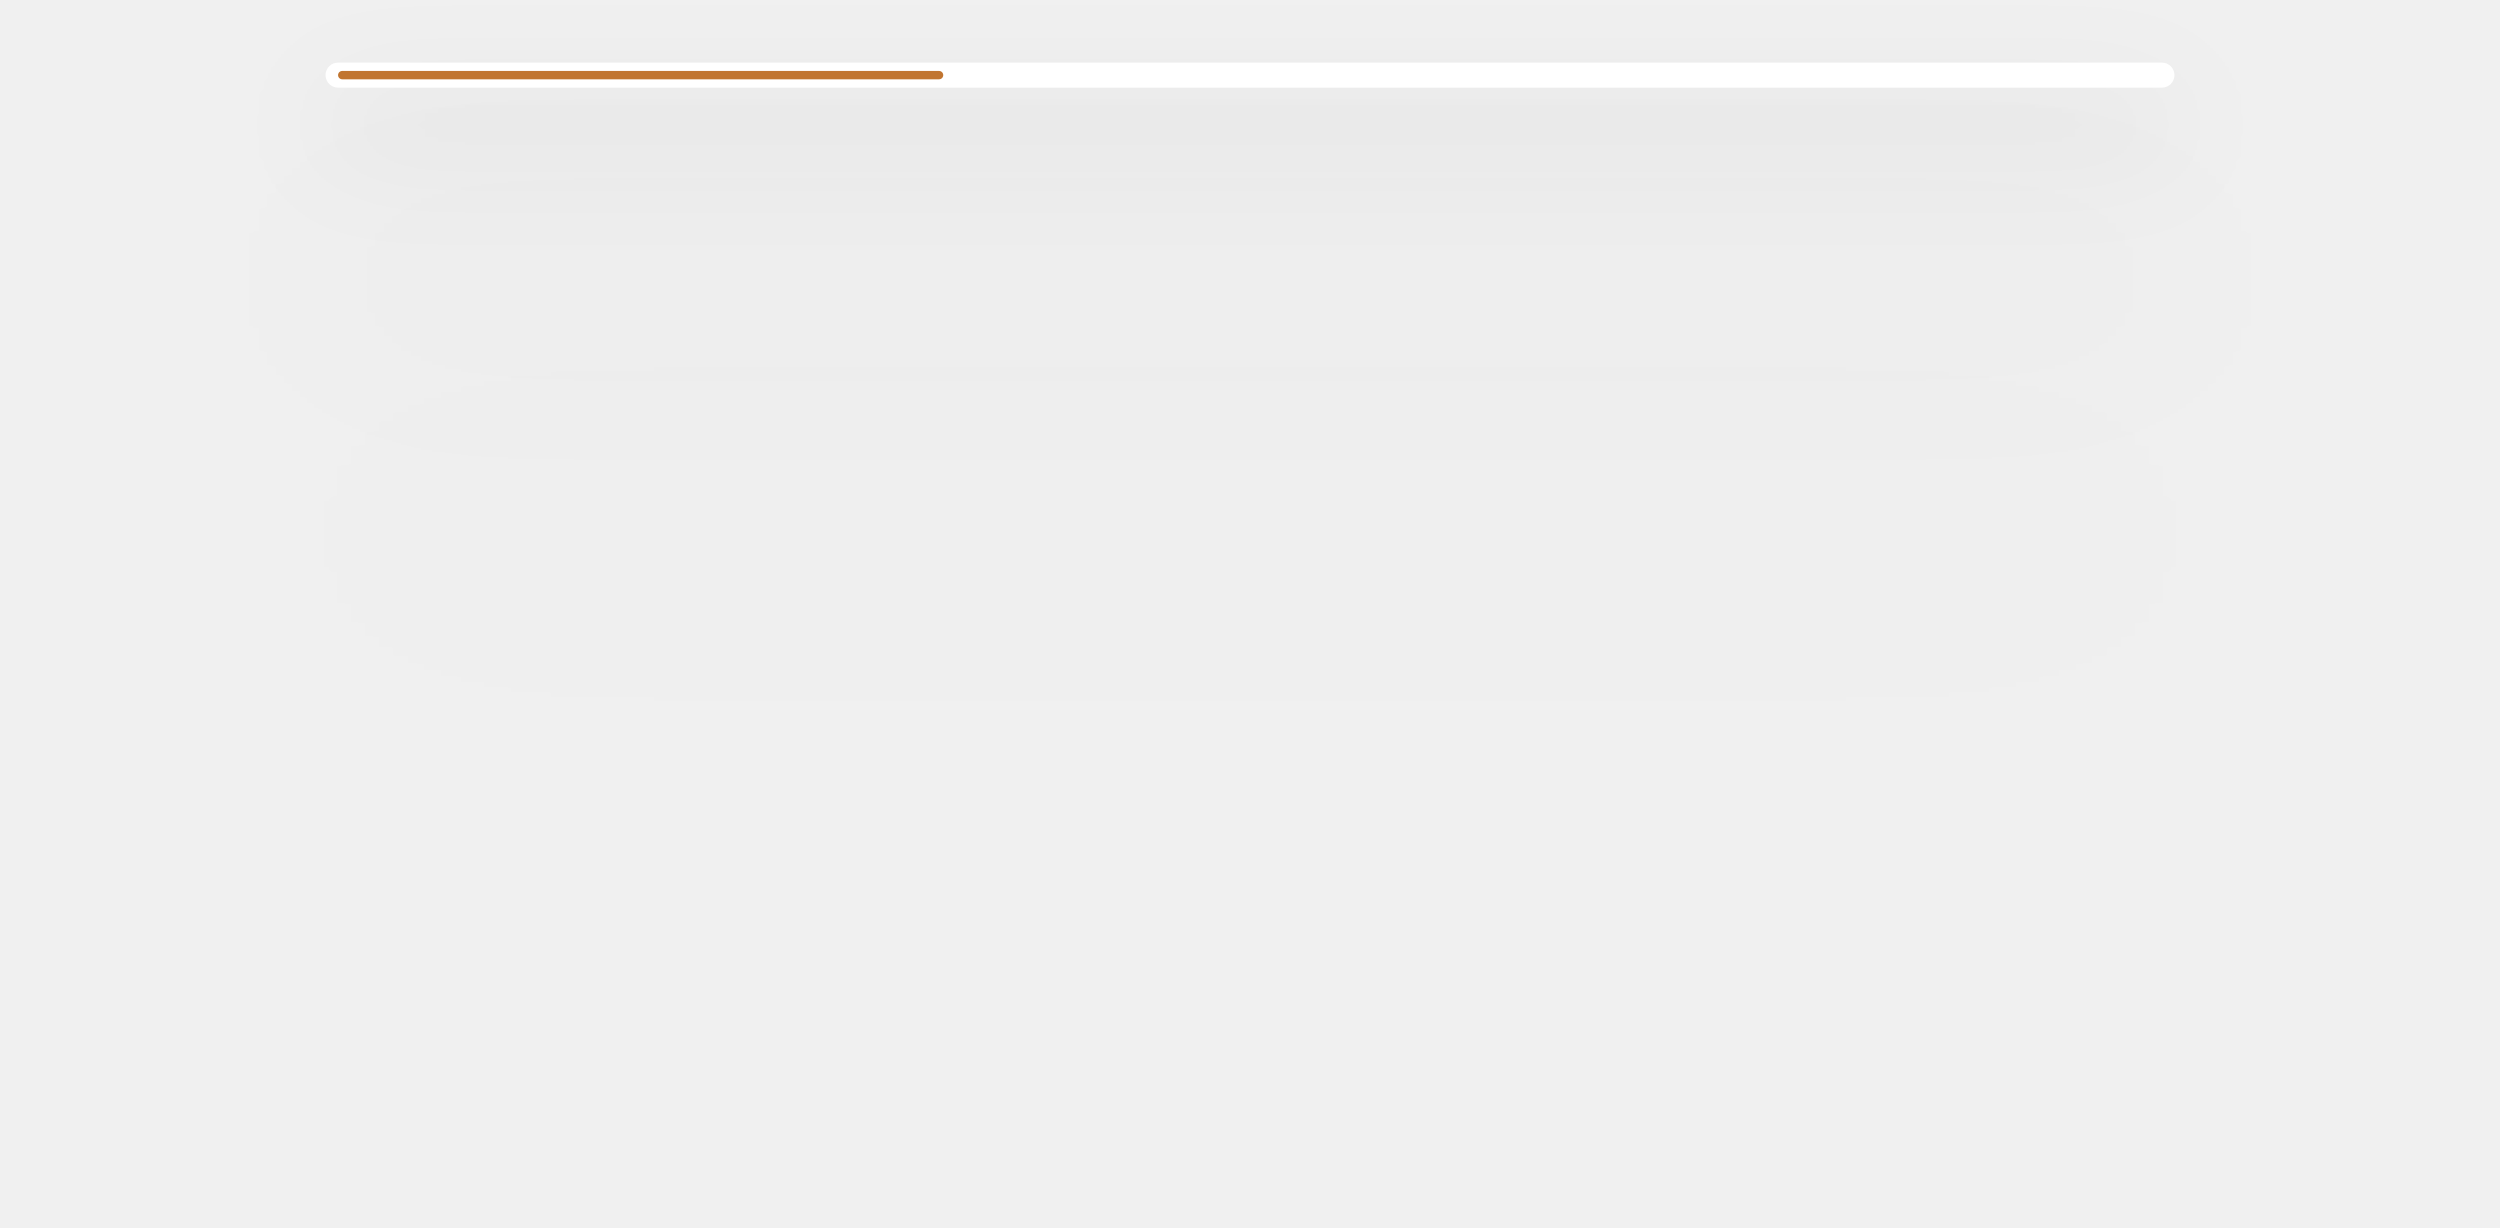
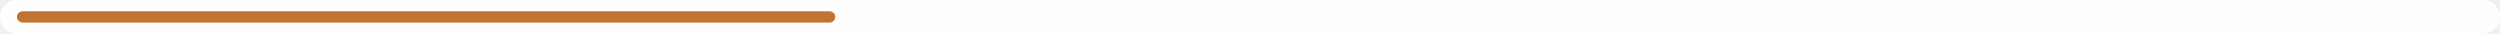
- <svg xmlns="http://www.w3.org/2000/svg" width="599" height="294" viewBox="0 0 599 294" fill="none">
-   <g filter="url(#filter0_dddd_197_3)">
-     <rect x="78" y="15" width="443" height="6" rx="3" fill="white" />
+ <svg xmlns="http://www.w3.org/2000/svg" width="443" height="6" viewBox="0 0 443 6" fill="none">
+   <g opacity="0.9">
+     <path d="M0 3C0 1.343 1.343 0 3 0H440C441.657 0 443 1.343 443 3C443 4.657 441.657 6 440 6H3C1.343 6 0 4.657 0 3Z" fill="white" />
+     <path d="M3 3C3 2.448 3.448 2 4 2H147C147.552 2 148 2.448 148 3C148 3.552 147.552 4 147 4H4C3.448 4 3 3.552 3 3Z" fill="#BA6619" />
  </g>
-   <rect opacity="0.9" x="81" y="17" width="145" height="2" rx="1" fill="#BA6619" />
-   <defs>
-     <filter id="filter0_dddd_197_3" x="0" y="0" width="599" height="294" filterUnits="userSpaceOnUse" color-interpolation-filters="sRGB">
-       <feFlood flood-opacity="0" result="BackgroundImageFix" />
-       <feColorMatrix in="SourceAlpha" type="matrix" values="0 0 0 0 0 0 0 0 0 0 0 0 0 0 0 0 0 0 127 0" result="hardAlpha" />
-       <feOffset dy="12" />
-       <feGaussianBlur stdDeviation="13.5" />
-       <feColorMatrix type="matrix" values="0 0 0 0 0 0 0 0 0 0 0 0 0 0 0 0 0 0 0.1 0" />
-       <feBlend mode="normal" in2="BackgroundImageFix" result="effect1_dropShadow_197_3" />
-       <feColorMatrix in="SourceAlpha" type="matrix" values="0 0 0 0 0 0 0 0 0 0 0 0 0 0 0 0 0 0 127 0" result="hardAlpha" />
-       <feOffset dy="49" />
-       <feGaussianBlur stdDeviation="24.5" />
-       <feColorMatrix type="matrix" values="0 0 0 0 0 0 0 0 0 0 0 0 0 0 0 0 0 0 0.09 0" />
-       <feBlend mode="normal" in2="effect1_dropShadow_197_3" result="effect2_dropShadow_197_3" />
-       <feColorMatrix in="SourceAlpha" type="matrix" values="0 0 0 0 0 0 0 0 0 0 0 0 0 0 0 0 0 0 127 0" result="hardAlpha" />
-       <feOffset dy="110" />
-       <feGaussianBlur stdDeviation="33" />
-       <feColorMatrix type="matrix" values="0 0 0 0 0 0 0 0 0 0 0 0 0 0 0 0 0 0 0.05 0" />
-       <feBlend mode="normal" in2="effect2_dropShadow_197_3" result="effect3_dropShadow_197_3" />
-       <feColorMatrix in="SourceAlpha" type="matrix" values="0 0 0 0 0 0 0 0 0 0 0 0 0 0 0 0 0 0 127 0" result="hardAlpha" />
-       <feOffset dy="195" />
-       <feGaussianBlur stdDeviation="39" />
-       <feColorMatrix type="matrix" values="0 0 0 0 0 0 0 0 0 0 0 0 0 0 0 0 0 0 0.01 0" />
-       <feBlend mode="normal" in2="effect3_dropShadow_197_3" result="effect4_dropShadow_197_3" />
-       <feBlend mode="normal" in="SourceGraphic" in2="effect4_dropShadow_197_3" result="shape" />
-     </filter>
-   </defs>
</svg>
